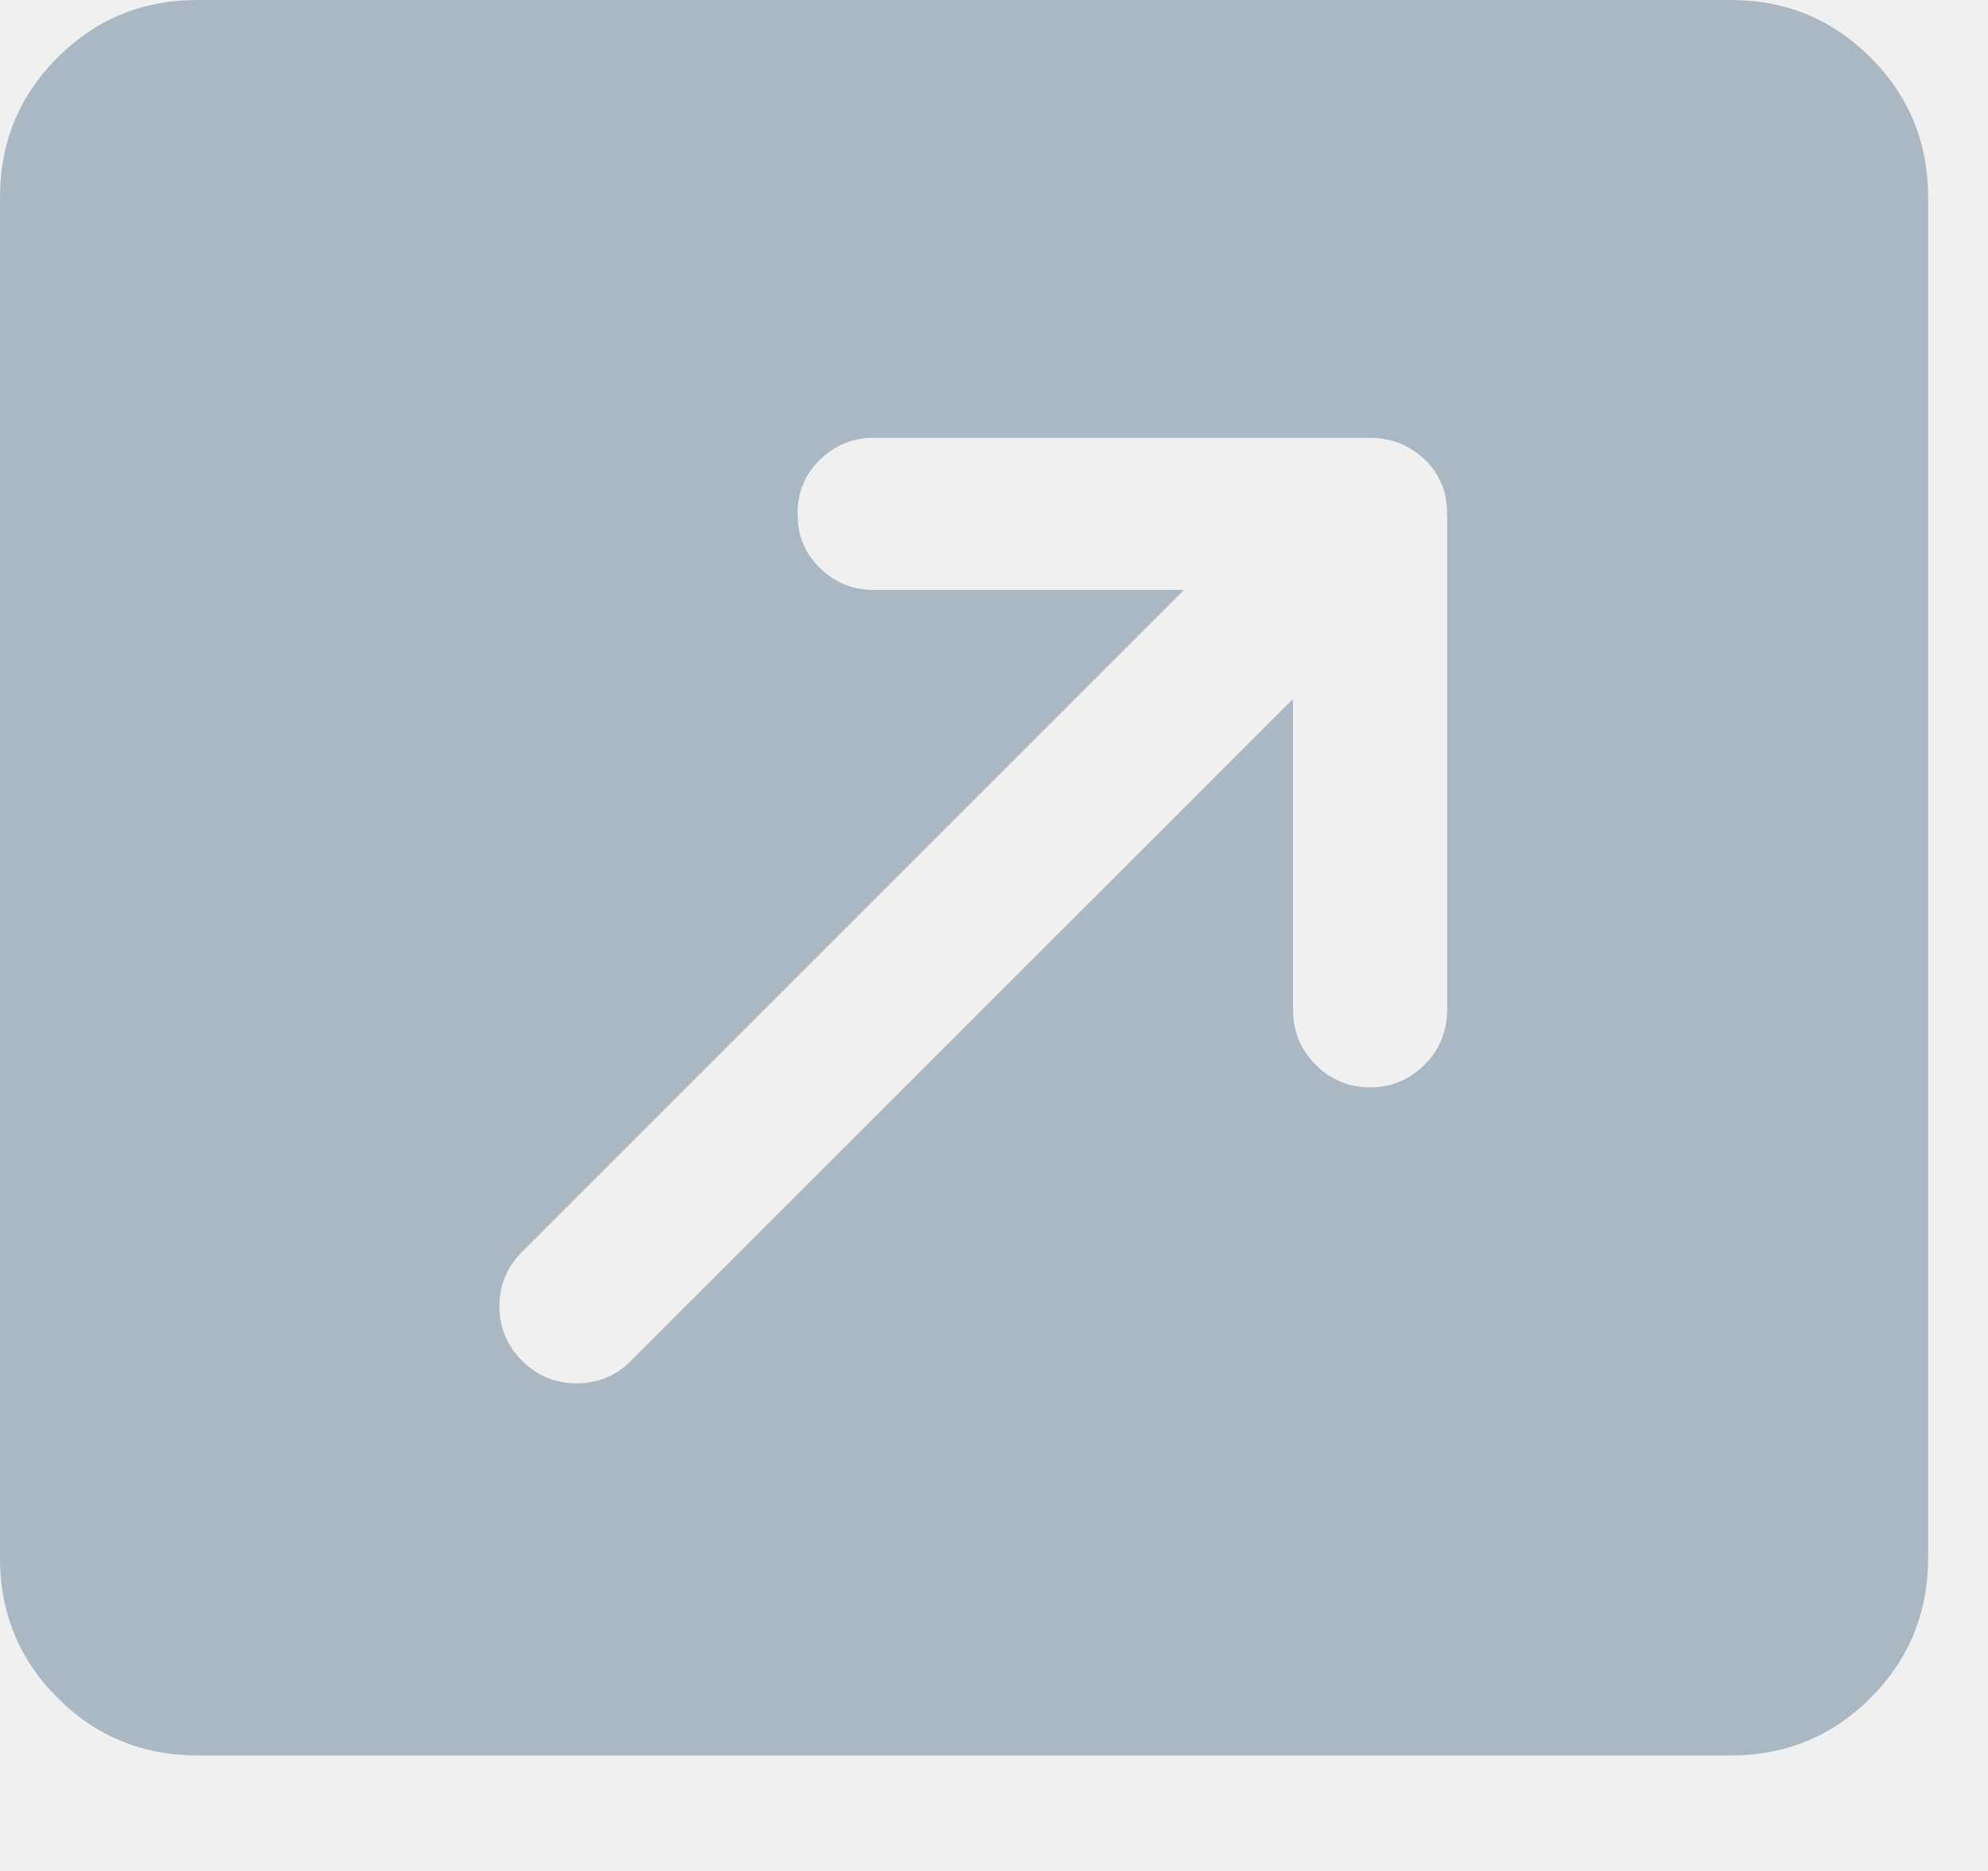
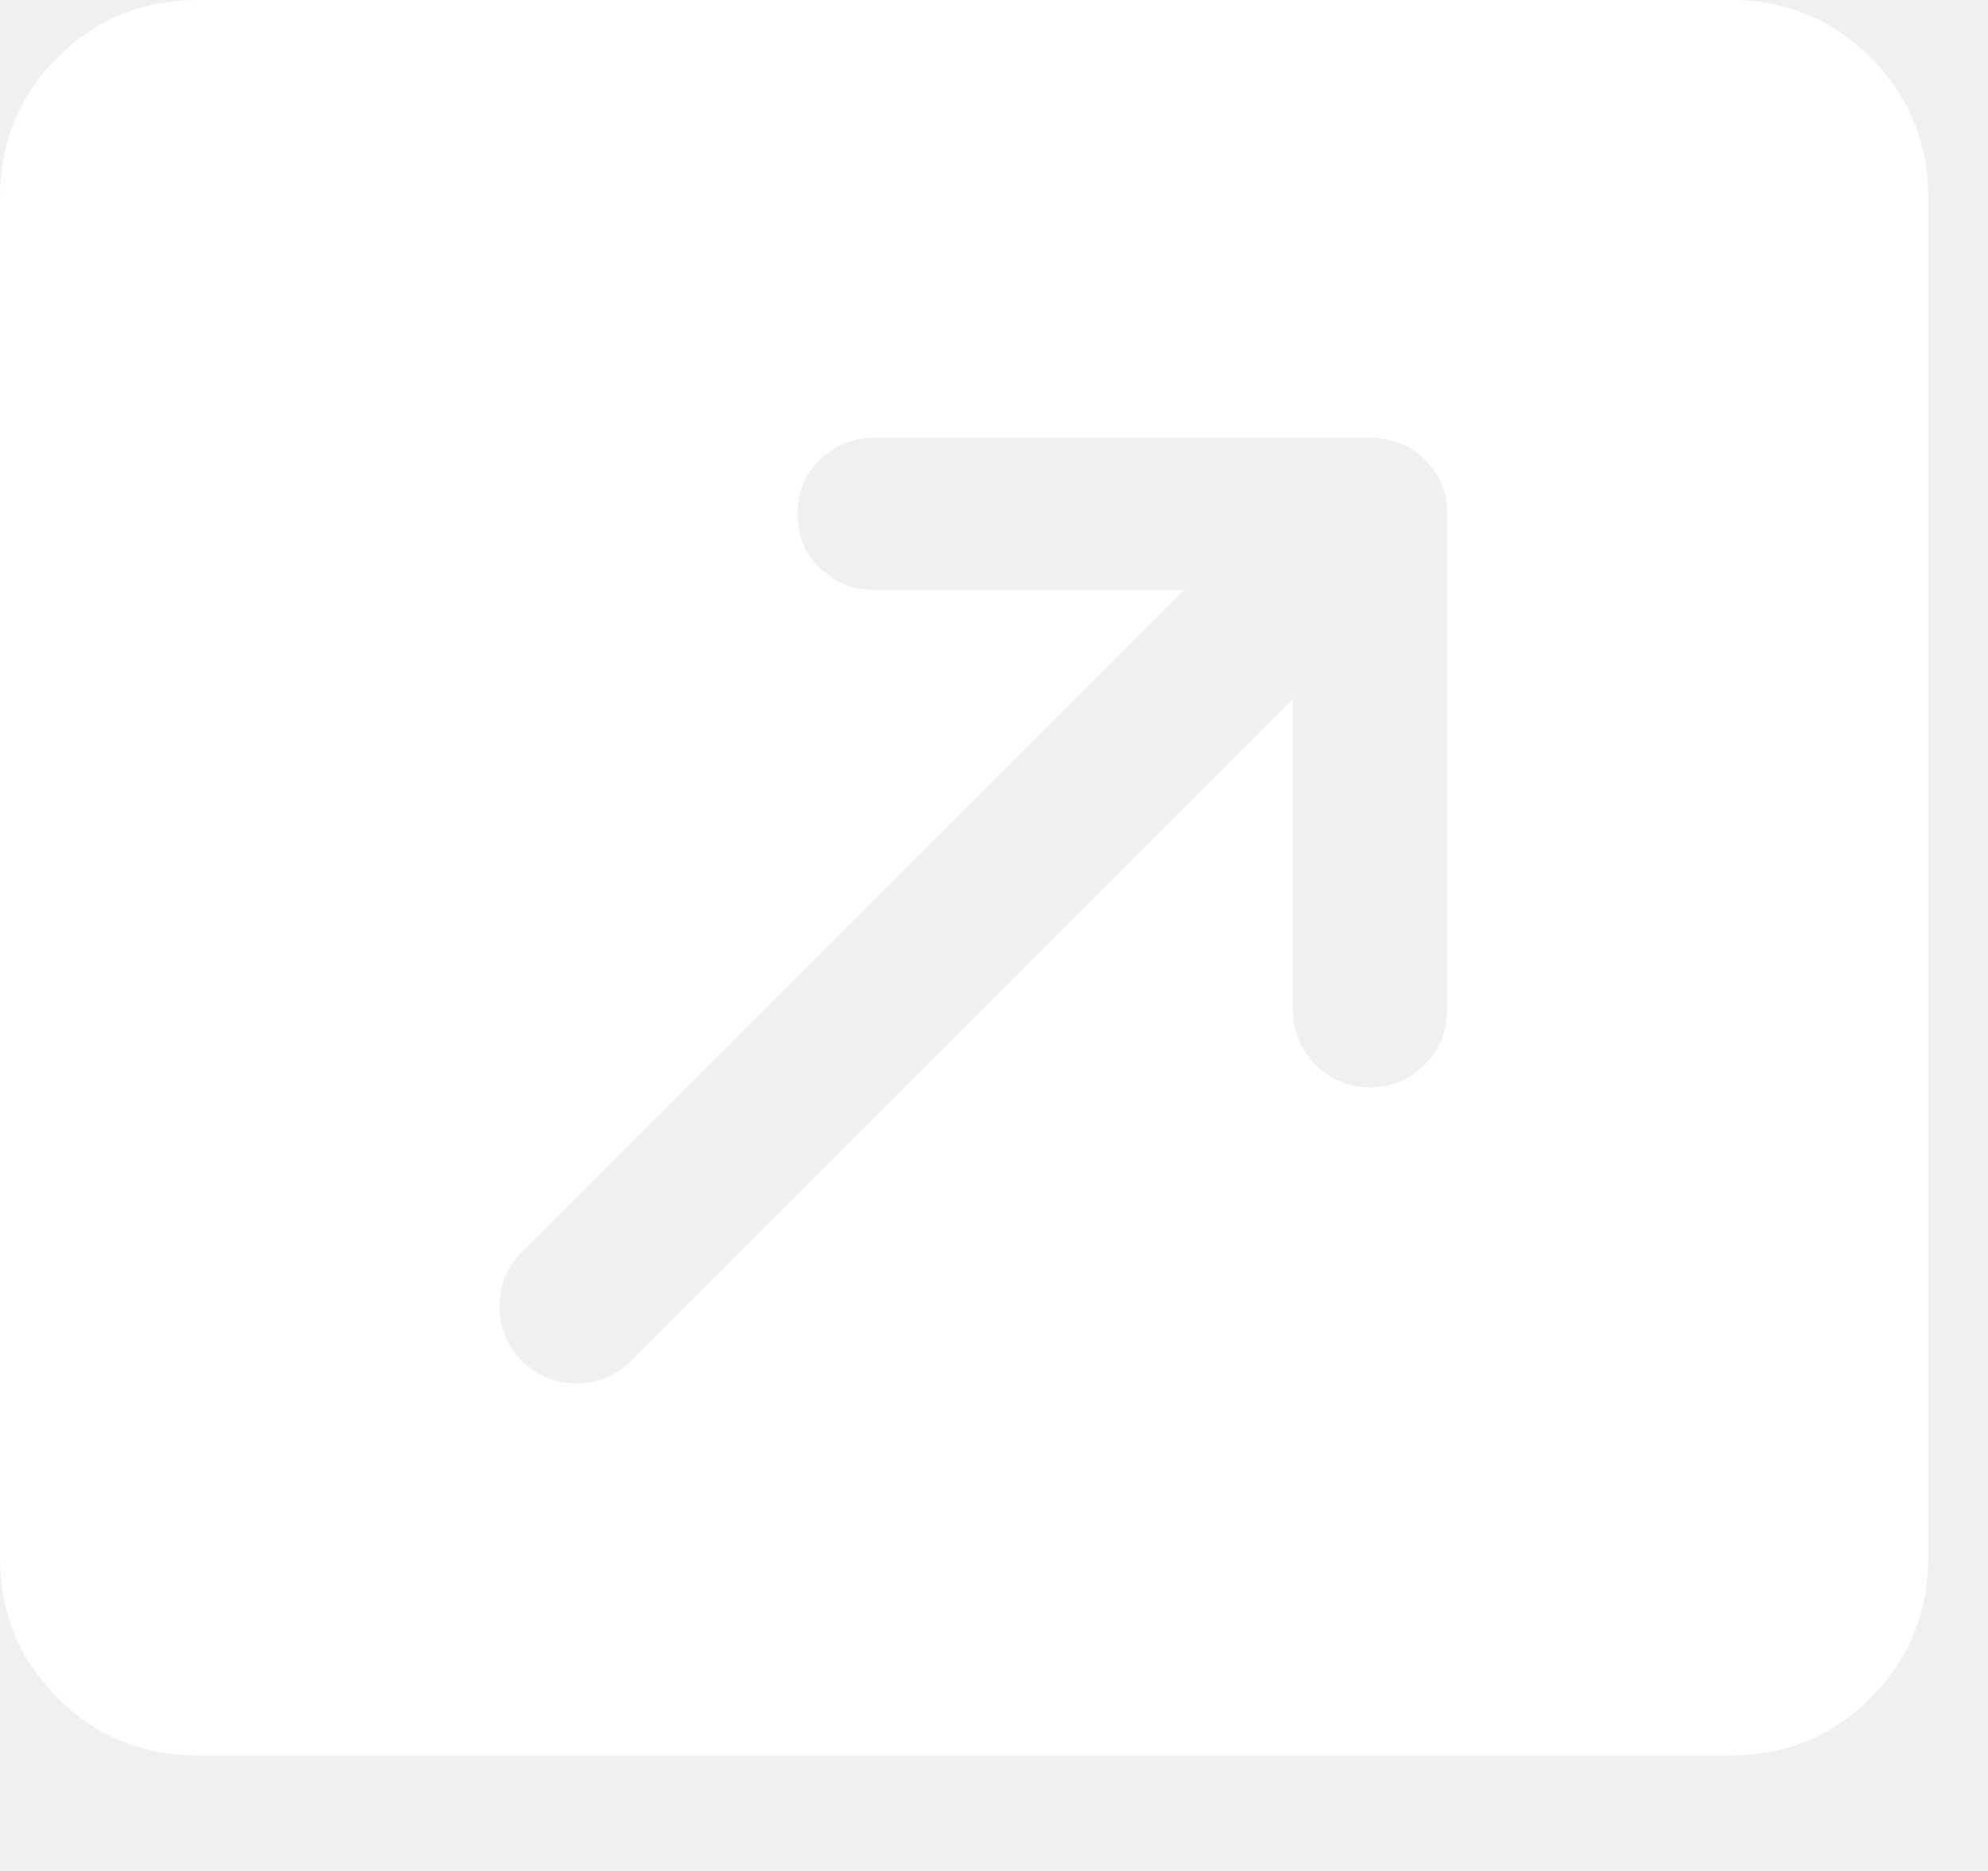
- <svg xmlns="http://www.w3.org/2000/svg" width="17px" height="16px" viewBox="0 0 17 16" version="1.1">
-   <defs />
-   <g id="Page-1" stroke="none" stroke-width="1" fill="none" fill-rule="evenodd">
-     <g id="twitter-newui-iconkit" transform="translate(-43, -244)" fill="#AAB8C3">
+ <svg xmlns="http://www.w3.org/2000/svg" viewBox="0 0 17 16" version="1.1">
+   <g id="Page-1" stroke="none" stroke-width="1">
+     <g id="twitter-newui-iconkit" transform="translate(-43, -244)" fill="#ffffff">
      <path d="M55.375,252.631 L55.375,248.395 C55.375,248.207 55.311,248.052 55.182,247.929 C55.053,247.806 54.895,247.744 54.707,247.744 L50.471,247.744 C50.295,247.744 50.143,247.806 50.014,247.929 C49.885,248.052 49.82,248.207 49.82,248.395 C49.82,248.582 49.885,248.737 50.014,248.86 C50.143,248.983 50.295,249.045 50.471,249.045 L53.125,249.045 L47.465,254.705 C47.336,254.834 47.271,254.989 47.271,255.171 C47.271,255.353 47.336,255.508 47.465,255.637 C47.594,255.766 47.749,255.83 47.931,255.83 C48.112,255.83 48.268,255.766 48.396,255.637 L54.057,249.977 L54.057,252.631 C54.057,252.818 54.121,252.977 54.25,253.105 C54.379,253.234 54.534,253.299 54.716,253.299 C54.897,253.299 55.053,253.234 55.182,253.105 C55.311,252.977 55.375,252.818 55.375,252.631 Z M44.688,244 L57.801,244 C58.27,244 58.668,244.164 58.996,244.492 C59.324,244.82 59.488,245.219 59.488,245.688 L59.488,257.324 C59.488,257.793 59.324,258.191 58.996,258.52 C58.668,258.848 58.27,259.012 57.801,259.012 L44.688,259.012 C44.219,259.012 43.82,258.848 43.492,258.52 C43.164,258.191 43,257.793 43,257.324 L43,245.688 C43,245.219 43.164,244.82 43.492,244.492 C43.82,244.164 44.219,244 44.688,244 Z" id="twitter-promoted" />
    </g>
  </g>
</svg>
